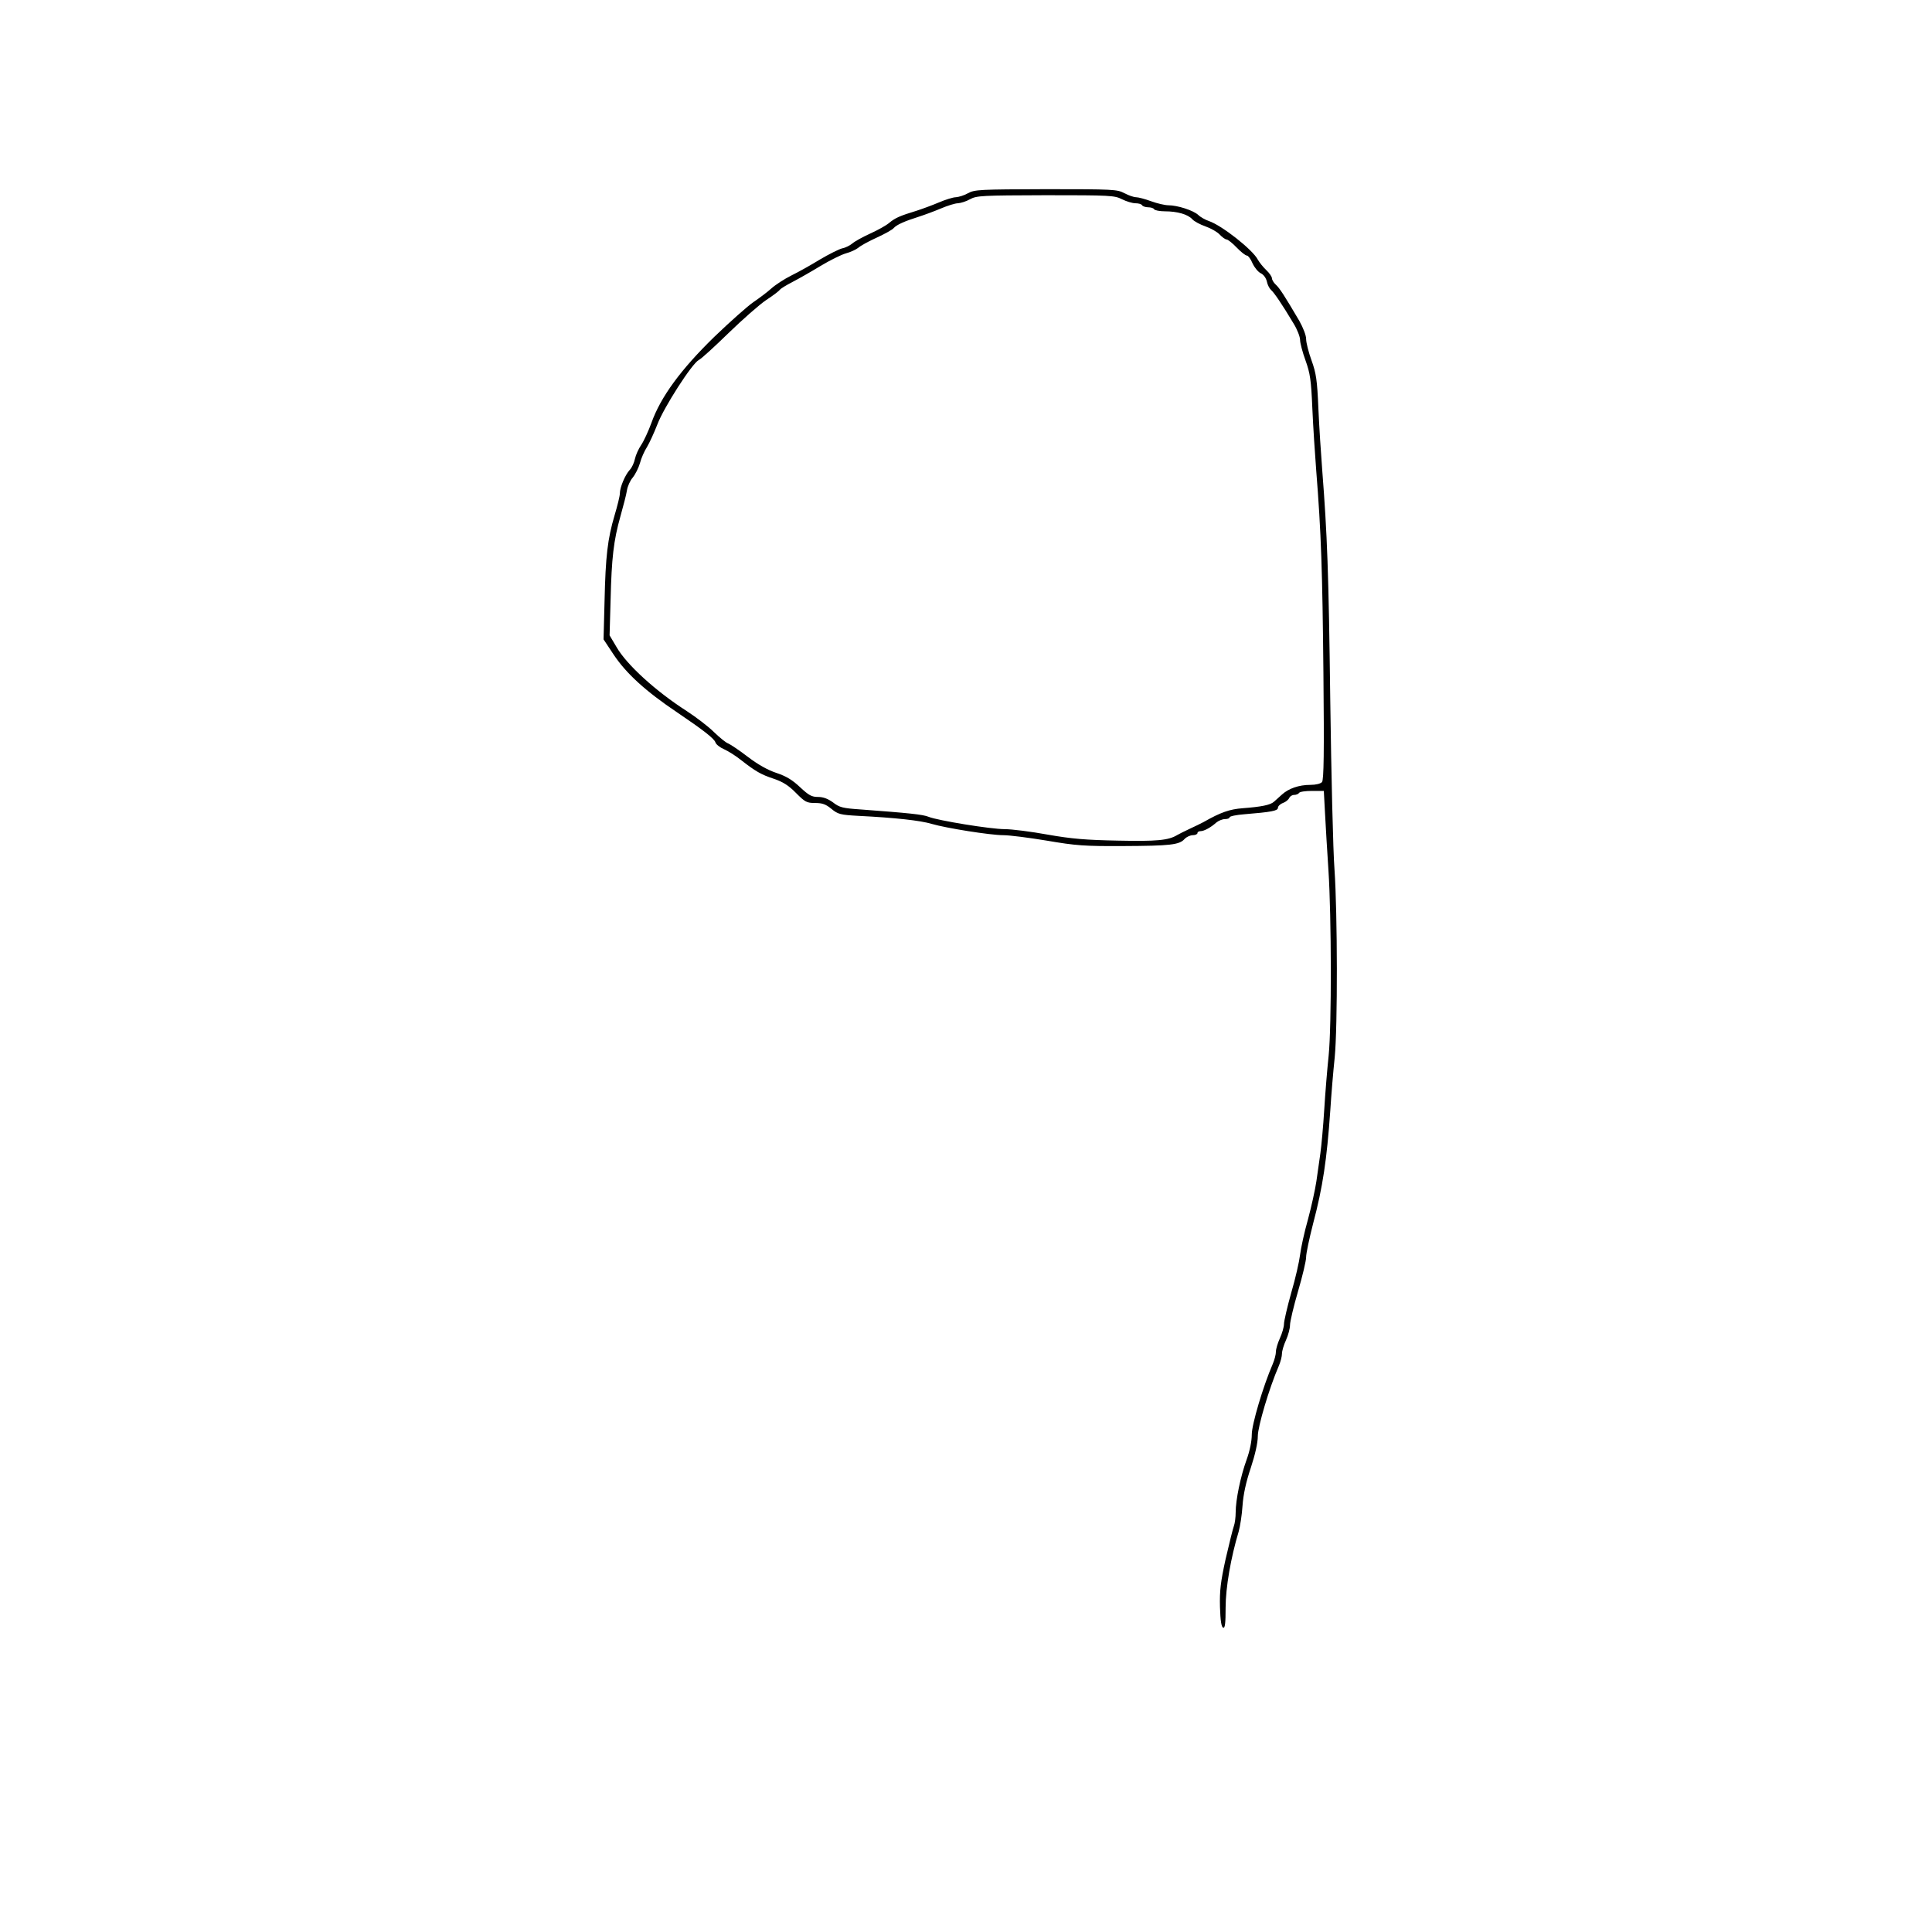
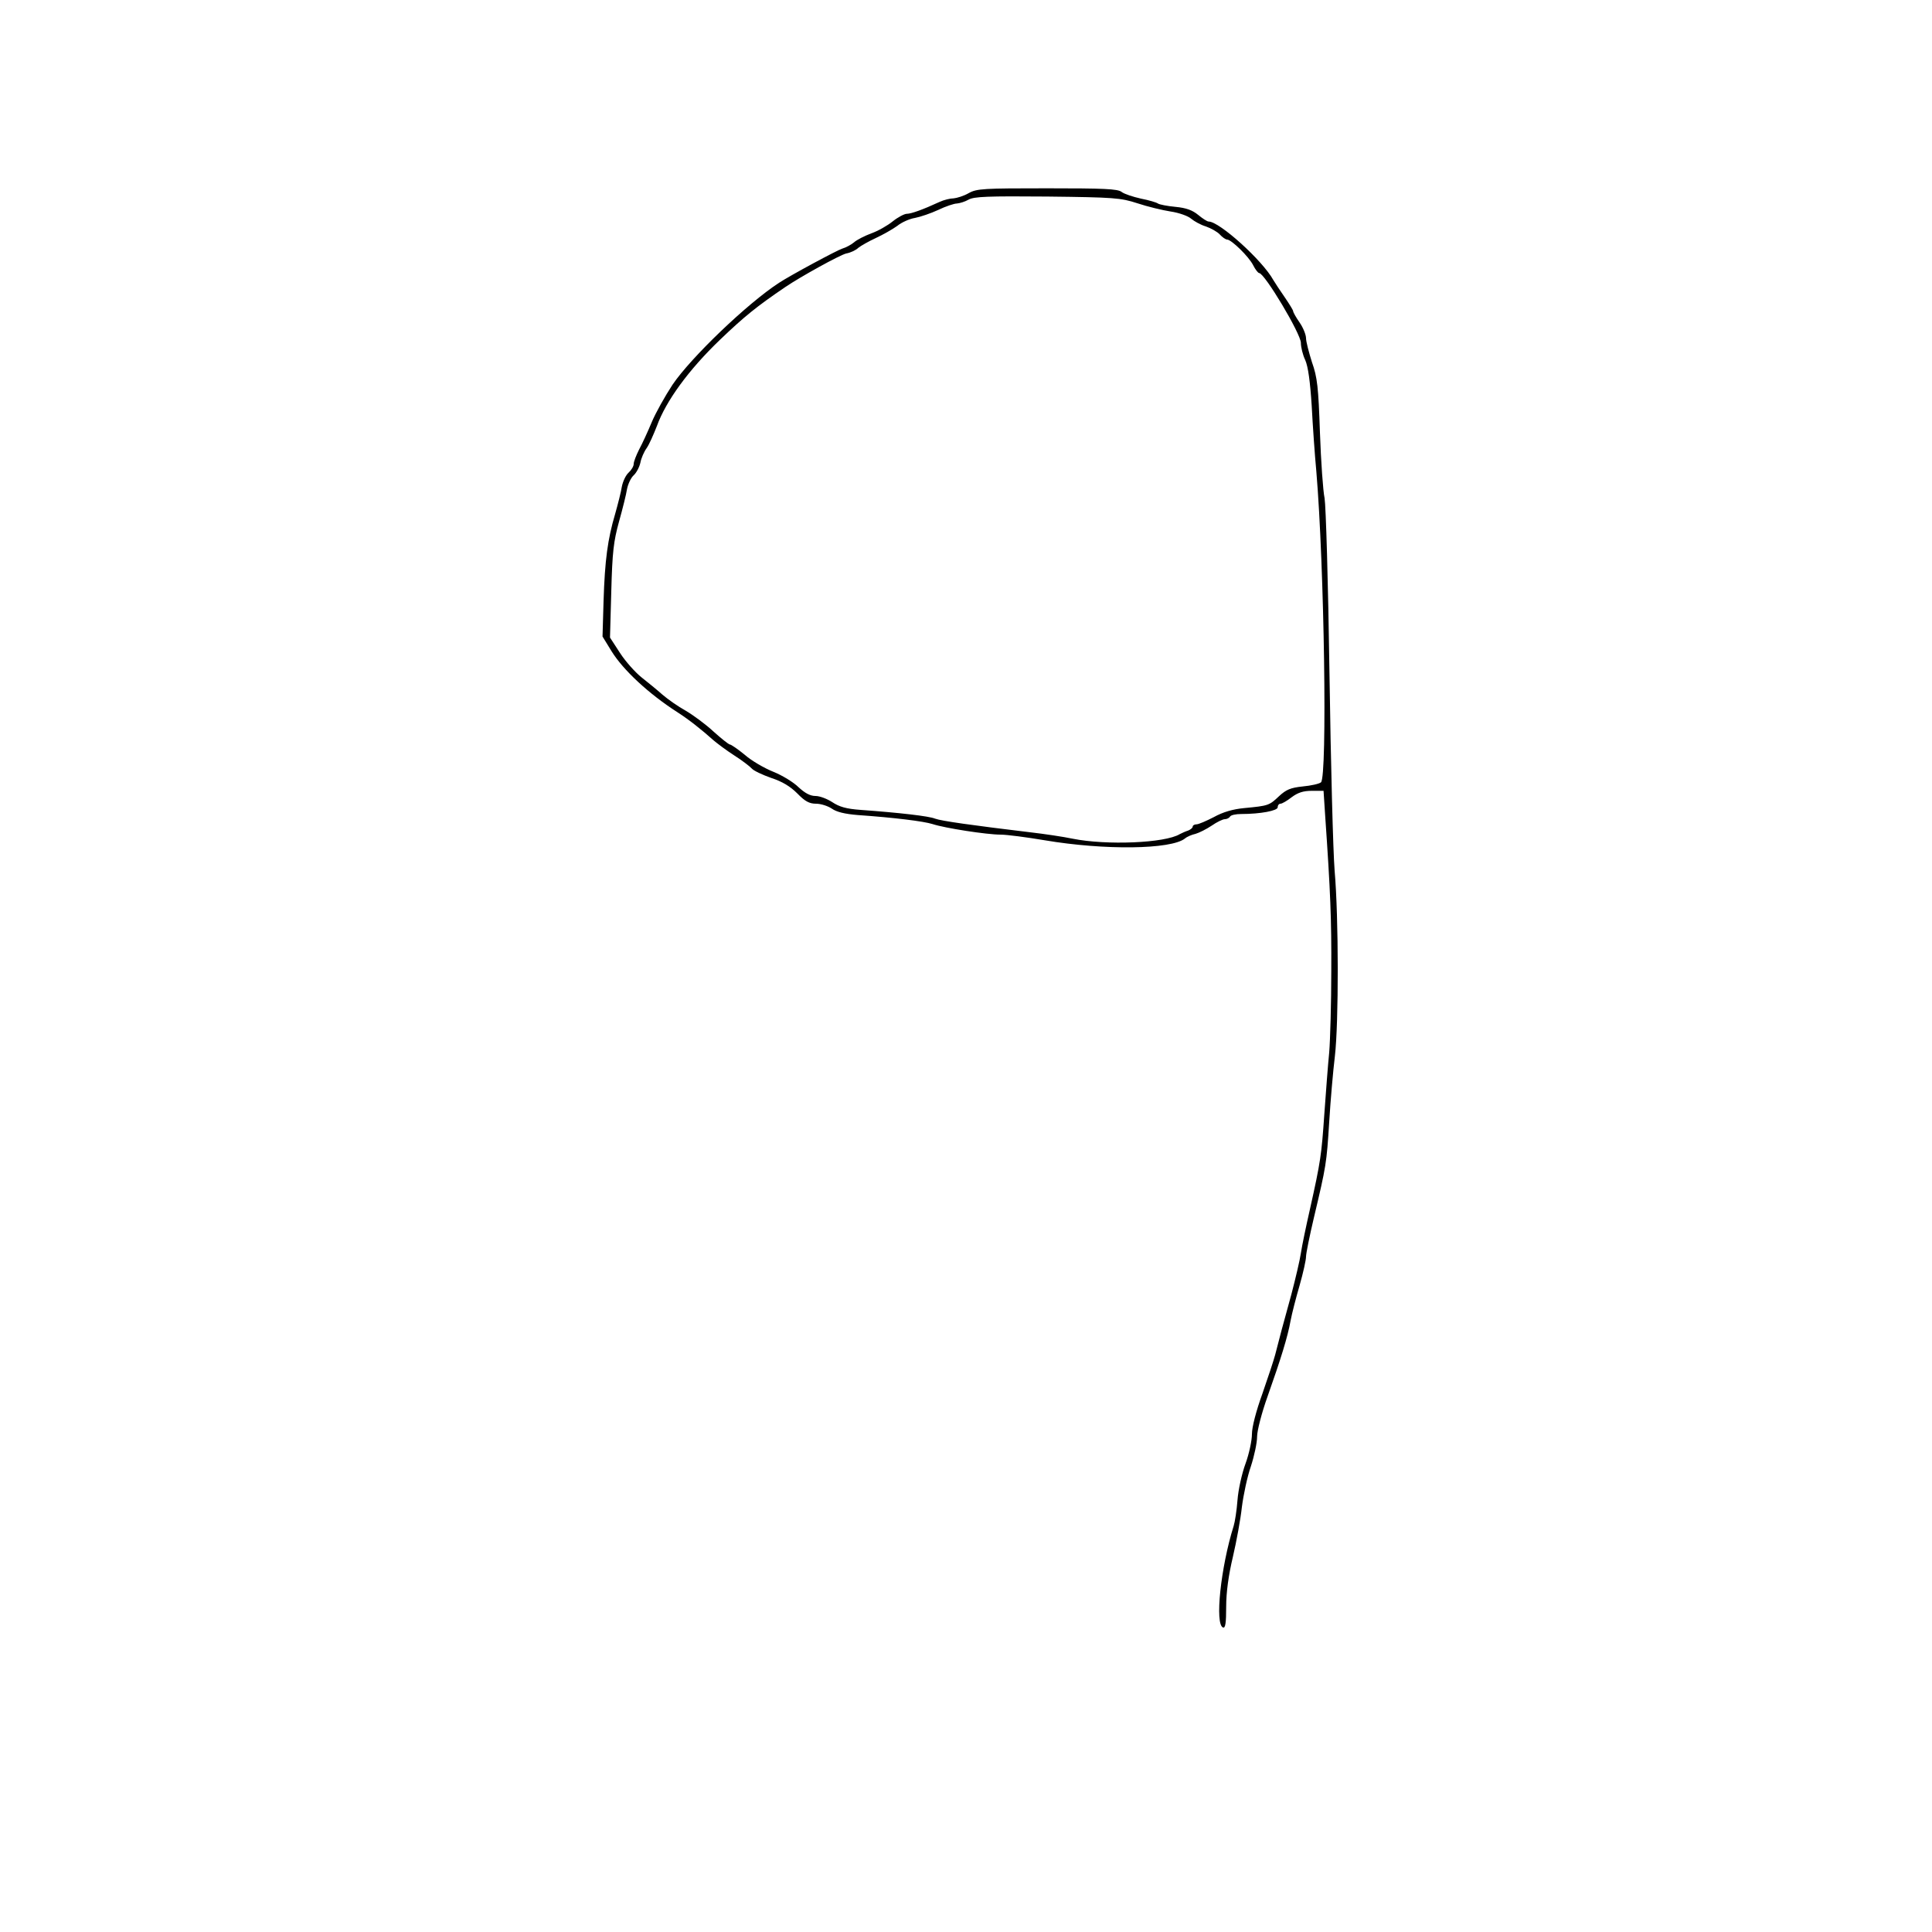
- <svg xmlns="http://www.w3.org/2000/svg" version="1.0" width="960pt" height="960pt" viewBox="0 0 960 960" preserveAspectRatio="xMidYMid meet">
-   <g transform="translate(0,960) scale(0.1,-0.1)" fill="#000000" stroke="none">
-     <path d="M4810 8640 c-19 -11 -46 -19 -60 -20 -14 0 -52 -12 -85 -26 -33 -14 -82 -32 -110 -41 -85 -26 -107 -36 -136 -60 -15 -13 -58 -37 -96 -54 -37 -17 -77 -39 -88 -49 -11 -9 -33 -21 -50 -24 -16 -4 -66 -29 -110 -55 -44 -27 -108 -63 -143 -80 -34 -17 -79 -46 -100 -65 -20 -18 -60 -48 -88 -67 -28 -19 -116 -97 -196 -174 -165 -161 -265 -297 -311 -426 -15 -41 -38 -91 -51 -110 -13 -19 -27 -50 -31 -69 -4 -19 -15 -44 -26 -55 -23 -25 -49 -87 -49 -117 0 -13 -12 -61 -26 -108 -35 -118 -45 -204 -50 -426 l-5 -191 49 -74 c63 -95 159 -183 317 -289 130 -88 184 -130 190 -149 3 -10 22 -25 43 -34 20 -9 57 -32 82 -52 74 -58 102 -74 166 -95 44 -15 73 -33 109 -70 45 -45 53 -50 95 -50 36 0 53 -6 81 -29 33 -27 44 -30 135 -35 181 -9 308 -23 364 -40 72 -21 291 -56 356 -56 29 0 125 -12 215 -27 146 -25 188 -28 379 -27 235 1 280 6 306 35 9 10 28 19 41 19 12 0 23 5 23 10 0 6 7 10 15 10 18 0 51 18 79 43 11 9 30 17 43 17 13 0 23 4 23 9 0 5 33 12 73 15 134 11 167 17 167 32 0 8 11 19 25 24 14 5 28 17 31 25 4 8 14 15 24 15 11 0 22 5 25 10 3 6 32 10 64 10 l59 0 6 -112 c3 -62 11 -189 17 -283 15 -230 16 -771 1 -920 -7 -66 -17 -187 -22 -270 -5 -82 -14 -179 -19 -215 -5 -36 -14 -99 -20 -140 -6 -41 -25 -127 -42 -190 -18 -63 -35 -142 -39 -175 -4 -33 -23 -118 -44 -189 -20 -71 -36 -141 -36 -155 0 -14 -9 -46 -20 -70 -11 -24 -20 -54 -20 -67 0 -14 -7 -41 -16 -62 -48 -111 -104 -300 -104 -350 0 -34 -10 -82 -26 -126 -30 -83 -54 -199 -54 -261 0 -24 -4 -55 -9 -68 -5 -13 -23 -87 -41 -164 -25 -114 -30 -157 -28 -238 2 -68 7 -100 16 -103 9 -3 12 21 12 100 0 99 26 249 65 378 7 25 16 82 19 128 4 56 17 117 41 188 22 67 35 125 35 158 0 48 57 240 104 348 9 21 16 48 16 62 0 13 9 43 20 67 11 24 20 58 20 75 0 17 18 93 40 168 22 75 40 151 40 169 0 19 16 94 35 168 48 181 68 317 85 559 5 80 15 199 22 265 15 152 14 717 -1 935 -7 91 -16 469 -21 840 -8 641 -15 822 -40 1145 -6 77 -15 214 -19 305 -6 142 -11 175 -34 239 -15 41 -27 89 -27 107 0 18 -15 56 -34 90 -73 124 -98 163 -117 180 -10 9 -19 24 -19 32 0 7 -13 26 -28 40 -16 15 -34 38 -42 52 -25 49 -180 171 -244 192 -17 6 -41 19 -52 30 -25 23 -104 48 -148 48 -17 0 -56 9 -86 20 -30 11 -64 20 -75 20 -11 0 -37 9 -58 20 -35 19 -56 20 -389 20 -329 -1 -355 -2 -388 -20z m765 -30 c22 -11 52 -20 67 -20 15 0 30 -4 33 -10 3 -5 17 -10 30 -10 13 0 27 -4 30 -10 3 -5 27 -10 53 -10 62 0 115 -15 137 -40 9 -10 39 -26 65 -35 26 -9 58 -27 70 -40 13 -14 29 -25 35 -25 6 0 29 -18 50 -40 21 -22 44 -40 51 -40 6 0 19 -17 28 -39 10 -21 28 -43 41 -49 13 -6 26 -23 30 -41 3 -16 13 -35 21 -42 15 -13 54 -70 112 -167 18 -29 32 -66 32 -81 0 -15 12 -61 27 -102 23 -64 28 -97 34 -239 4 -91 13 -228 19 -305 25 -313 31 -504 36 -1008 4 -396 2 -532 -7 -543 -7 -8 -30 -14 -58 -14 -57 0 -108 -18 -141 -48 -14 -13 -32 -29 -40 -36 -18 -16 -62 -25 -155 -32 -65 -5 -109 -20 -195 -69 -14 -7 -45 -23 -70 -34 -25 -12 -52 -25 -60 -30 -44 -27 -103 -32 -295 -28 -159 3 -231 9 -350 30 -82 15 -178 27 -212 27 -71 0 -333 43 -378 61 -28 12 -99 19 -340 37 -88 6 -104 10 -136 35 -25 18 -48 27 -74 27 -32 0 -46 8 -89 48 -38 36 -69 55 -117 71 -43 14 -93 42 -144 81 -43 33 -87 62 -97 66 -10 3 -41 28 -70 56 -28 28 -90 75 -136 105 -153 98 -298 230 -348 317 l-35 59 5 176 c5 209 15 295 49 416 14 50 29 107 32 127 3 21 16 50 29 65 13 16 29 48 36 72 6 24 22 60 35 80 12 20 35 70 51 111 32 85 172 303 206 321 13 6 79 67 148 134 69 67 153 141 187 164 34 22 65 46 68 51 4 6 32 23 63 39 31 16 94 52 140 80 45 27 101 55 125 62 23 6 51 19 62 28 11 10 53 33 93 51 39 18 77 39 83 47 14 16 54 34 124 56 28 9 77 27 110 41 33 14 71 26 85 26 14 1 41 9 60 20 33 18 59 19 375 20 321 0 343 -1 380 -20z" />
+ <svg xmlns="http://www.w3.org/2000/svg" version="1.0" width="750pt" height="750pt" viewBox="0 0 750 750" preserveAspectRatio="xMidYMid meet">
+   <g transform="translate(0,750) scale(0.1,-0.1)" fill="#000000" stroke="none">
+     <path d="M3760 6750 c-19 -11 -46 -19 -58 -20 -13 0 -38 -6 -55 -14 -65 -30 -110 -46 -127 -46 -9 0 -34 -13 -54 -29 -21 -17 -58 -38 -84 -47 -26 -10 -56 -25 -67 -35 -11 -9 -31 -20 -45 -24 -20 -6 -202 -104 -246 -133 -123 -80 -341 -289 -413 -395 -29 -44 -66 -110 -81 -146 -15 -36 -37 -84 -49 -106 -11 -22 -21 -47 -21 -56 0 -9 -9 -24 -20 -34 -11 -10 -22 -34 -26 -54 -3 -20 -15 -67 -26 -106 -29 -98 -40 -179 -45 -338 l-4 -138 35 -57 c45 -73 145 -166 256 -237 45 -29 93 -67 140 -109 14 -12 50 -39 81 -59 30 -19 61 -43 68 -51 7 -8 41 -24 75 -36 43 -14 74 -33 101 -60 30 -31 47 -40 73 -40 19 0 46 -9 61 -19 18 -13 51 -21 101 -25 142 -10 255 -24 290 -35 49 -16 211 -41 264 -41 24 0 101 -10 172 -22 231 -39 490 -36 544 7 8 7 27 15 41 18 14 4 42 18 63 32 20 14 43 25 51 25 8 0 17 5 20 10 3 6 23 10 43 10 76 0 142 13 142 26 0 8 5 14 11 14 6 0 25 11 43 25 24 18 45 25 78 25 l46 0 6 -92 c21 -304 25 -405 24 -608 0 -124 -4 -265 -8 -315 -5 -49 -13 -157 -19 -240 -11 -159 -14 -182 -56 -370 -15 -66 -31 -142 -35 -170 -4 -27 -21 -99 -37 -160 -32 -115 -48 -176 -63 -235 -5 -19 -27 -86 -49 -149 -25 -69 -41 -131 -41 -158 0 -25 -11 -77 -25 -115 -14 -38 -28 -101 -31 -141 -3 -40 -10 -85 -15 -101 -50 -159 -74 -383 -41 -394 9 -3 12 18 12 81 0 55 9 122 26 193 14 60 30 147 35 194 6 47 21 118 35 158 13 40 24 91 24 115 0 23 18 93 41 157 51 144 78 231 89 293 5 27 21 89 35 137 14 49 25 99 25 112 0 12 14 81 31 153 47 198 49 209 59 370 5 83 15 197 22 255 15 129 15 537 -1 720 -6 74 -15 419 -20 765 -5 357 -14 652 -19 681 -6 28 -14 142 -18 255 -6 176 -10 214 -31 273 -12 38 -23 80 -23 93 0 13 -11 41 -25 61 -14 20 -25 40 -25 44 0 4 -15 28 -32 53 -18 26 -38 56 -45 68 -42 76 -209 227 -251 227 -6 0 -24 12 -41 26 -22 18 -46 27 -88 31 -32 3 -62 9 -68 13 -5 4 -35 13 -66 19 -31 7 -65 18 -75 26 -15 12 -71 14 -289 14 -247 0 -273 -1 -305 -19z m655 -39 c39 -13 97 -27 129 -32 34 -5 69 -18 80 -28 12 -10 37 -24 57 -30 20 -7 45 -21 54 -31 10 -11 23 -20 29 -20 17 -1 84 -66 101 -100 8 -16 19 -30 23 -30 21 0 162 -236 162 -271 0 -16 7 -46 17 -67 11 -25 19 -83 25 -177 4 -77 12 -192 18 -255 31 -367 43 -1187 18 -1207 -7 -6 -39 -13 -71 -16 -47 -5 -64 -12 -92 -38 -38 -36 -41 -37 -135 -46 -43 -4 -82 -15 -118 -35 -29 -15 -59 -28 -67 -28 -8 0 -15 -4 -15 -9 0 -5 -8 -11 -17 -15 -10 -3 -25 -10 -33 -14 -57 -35 -285 -44 -415 -18 -38 8 -113 19 -165 25 -225 27 -346 44 -370 53 -24 10 -138 23 -289 34 -56 4 -83 12 -110 30 -20 13 -49 24 -65 24 -21 0 -41 11 -66 34 -19 19 -63 46 -98 60 -35 14 -85 43 -111 66 -27 22 -53 40 -58 40 -4 0 -33 23 -63 50 -30 28 -79 64 -108 81 -29 16 -69 44 -90 62 -20 18 -57 48 -81 67 -24 19 -62 61 -84 95 l-39 60 5 180 c4 152 9 194 30 270 14 50 28 106 31 126 4 20 15 44 26 54 10 9 22 31 26 49 3 17 14 42 24 56 10 14 27 53 40 86 35 97 123 218 245 335 94 90 142 129 254 205 59 40 211 124 236 130 17 3 38 13 47 22 10 8 40 25 68 38 28 13 65 34 83 47 17 14 49 28 69 31 21 4 62 18 90 31 29 14 62 25 73 25 11 1 31 7 45 15 21 12 75 14 305 12 261 -3 285 -5 350 -26z" />
  </g>
</svg>
